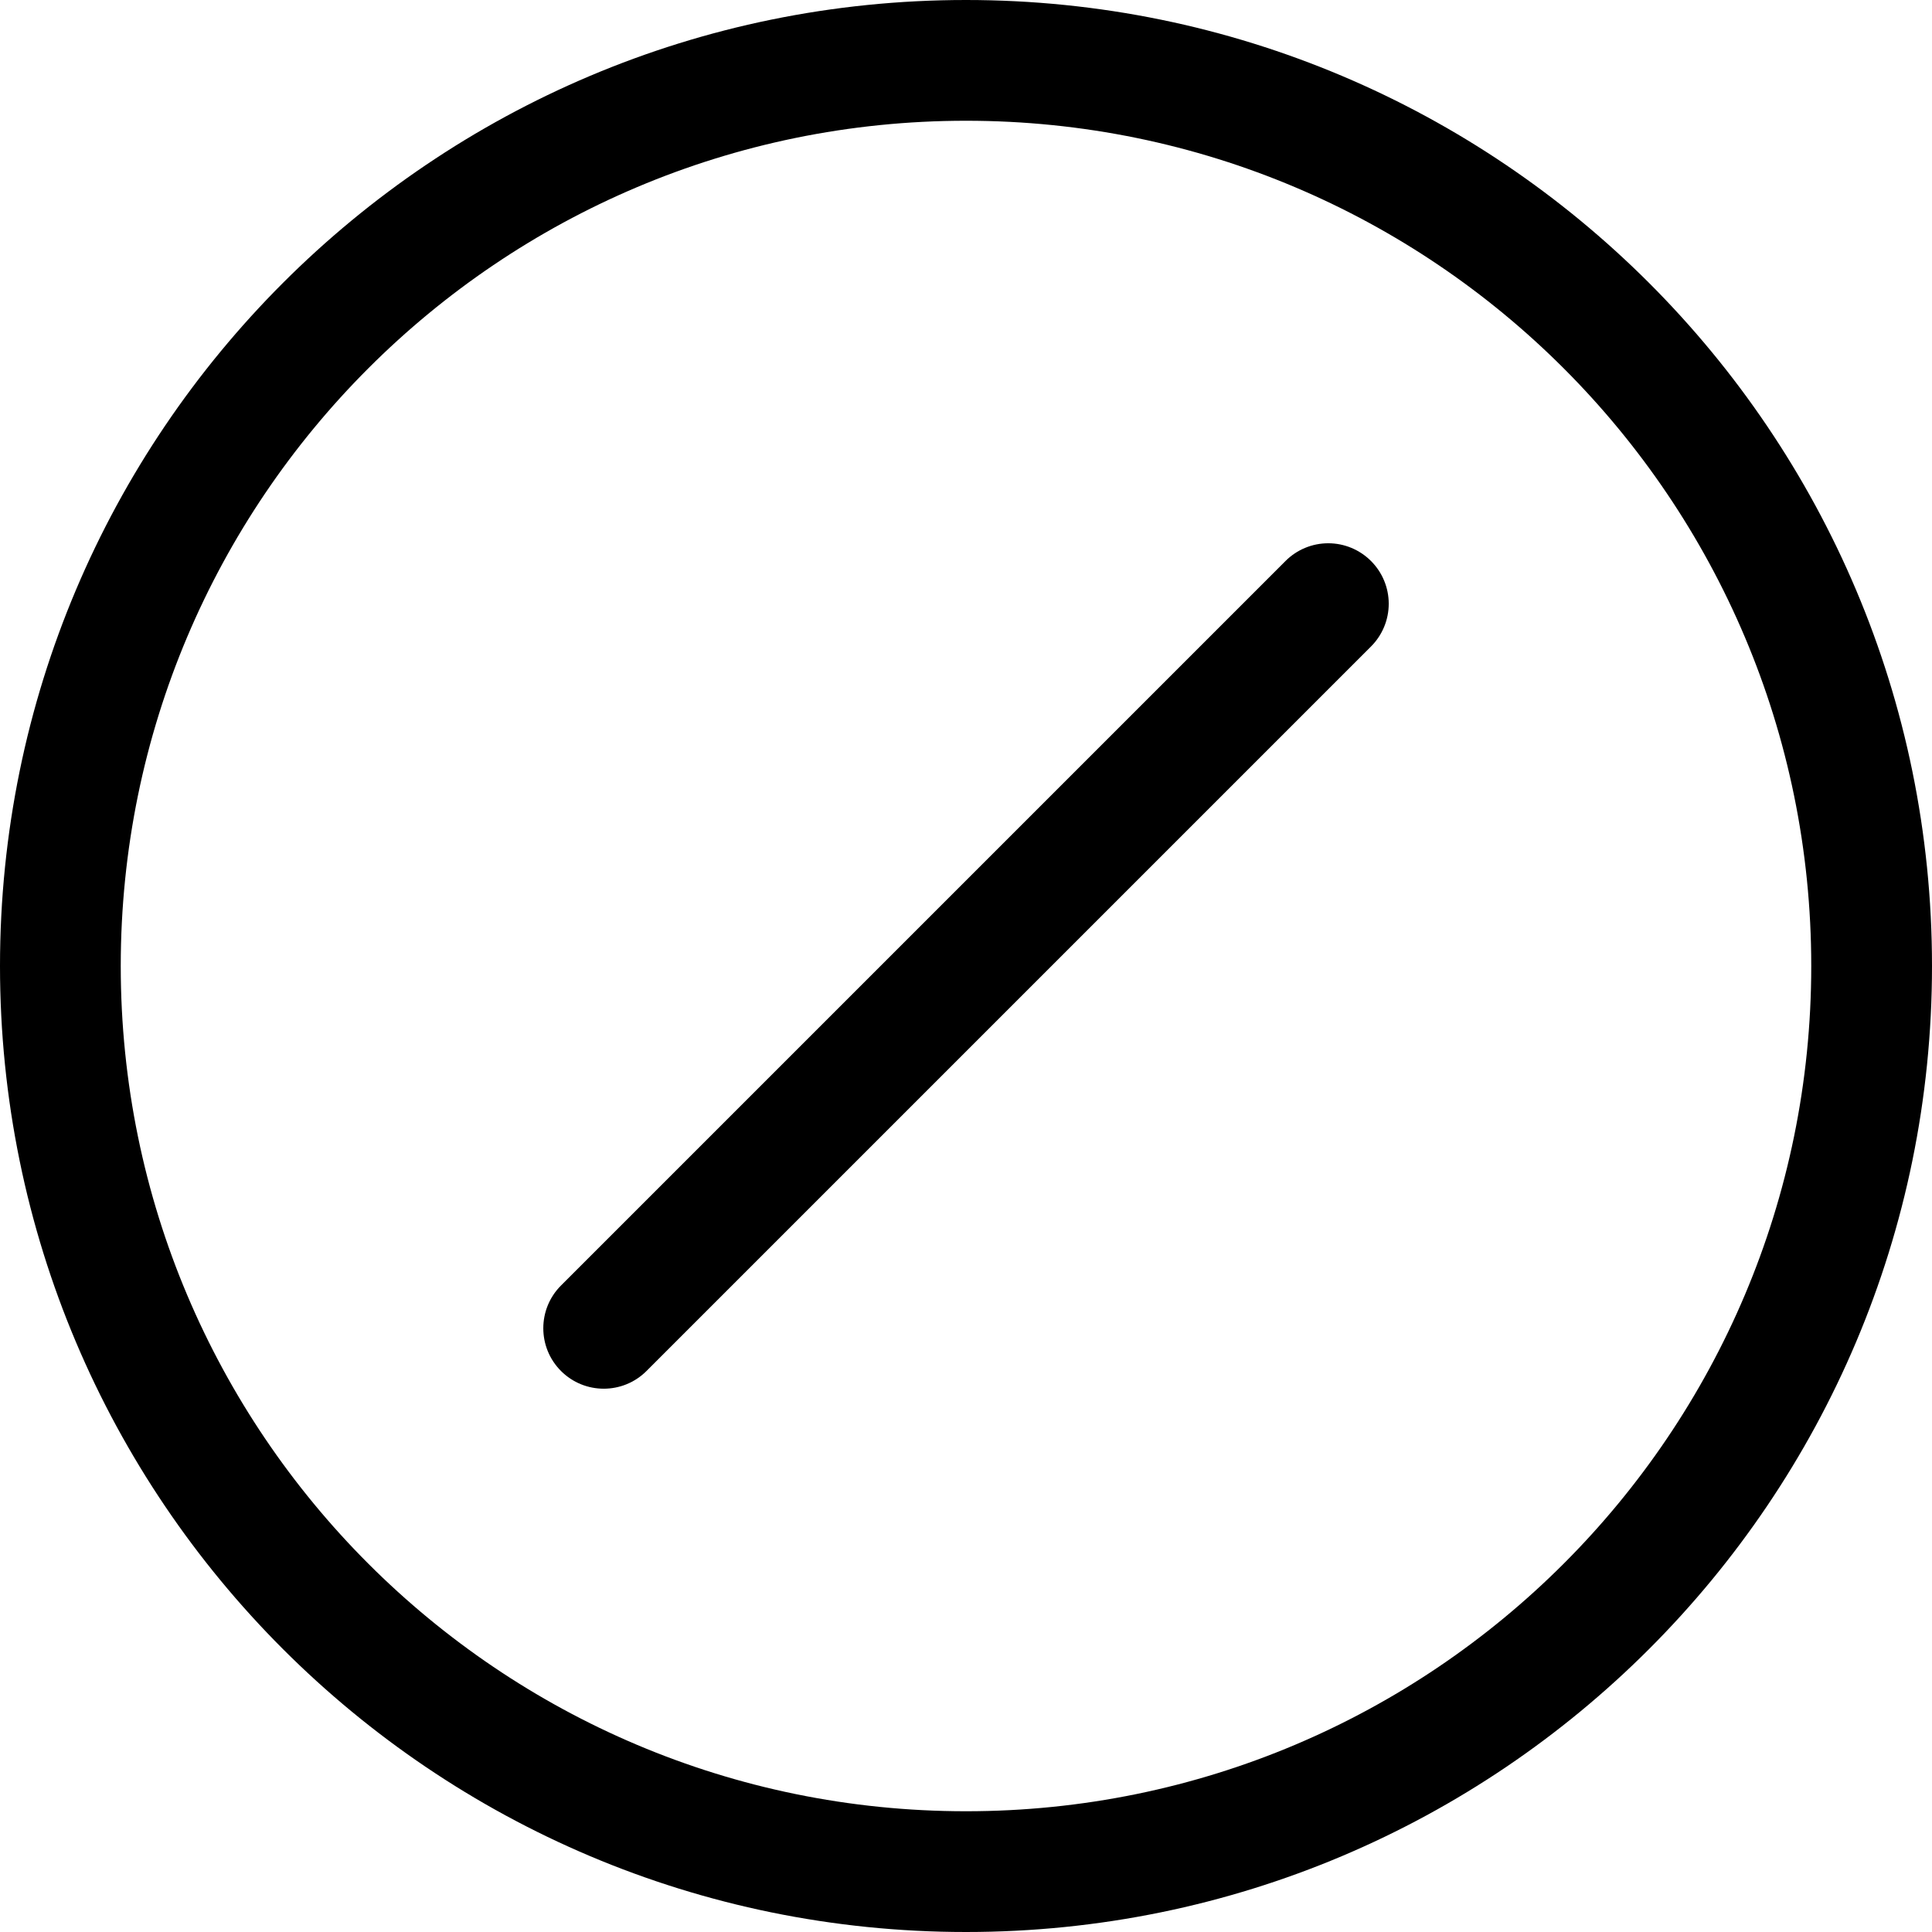
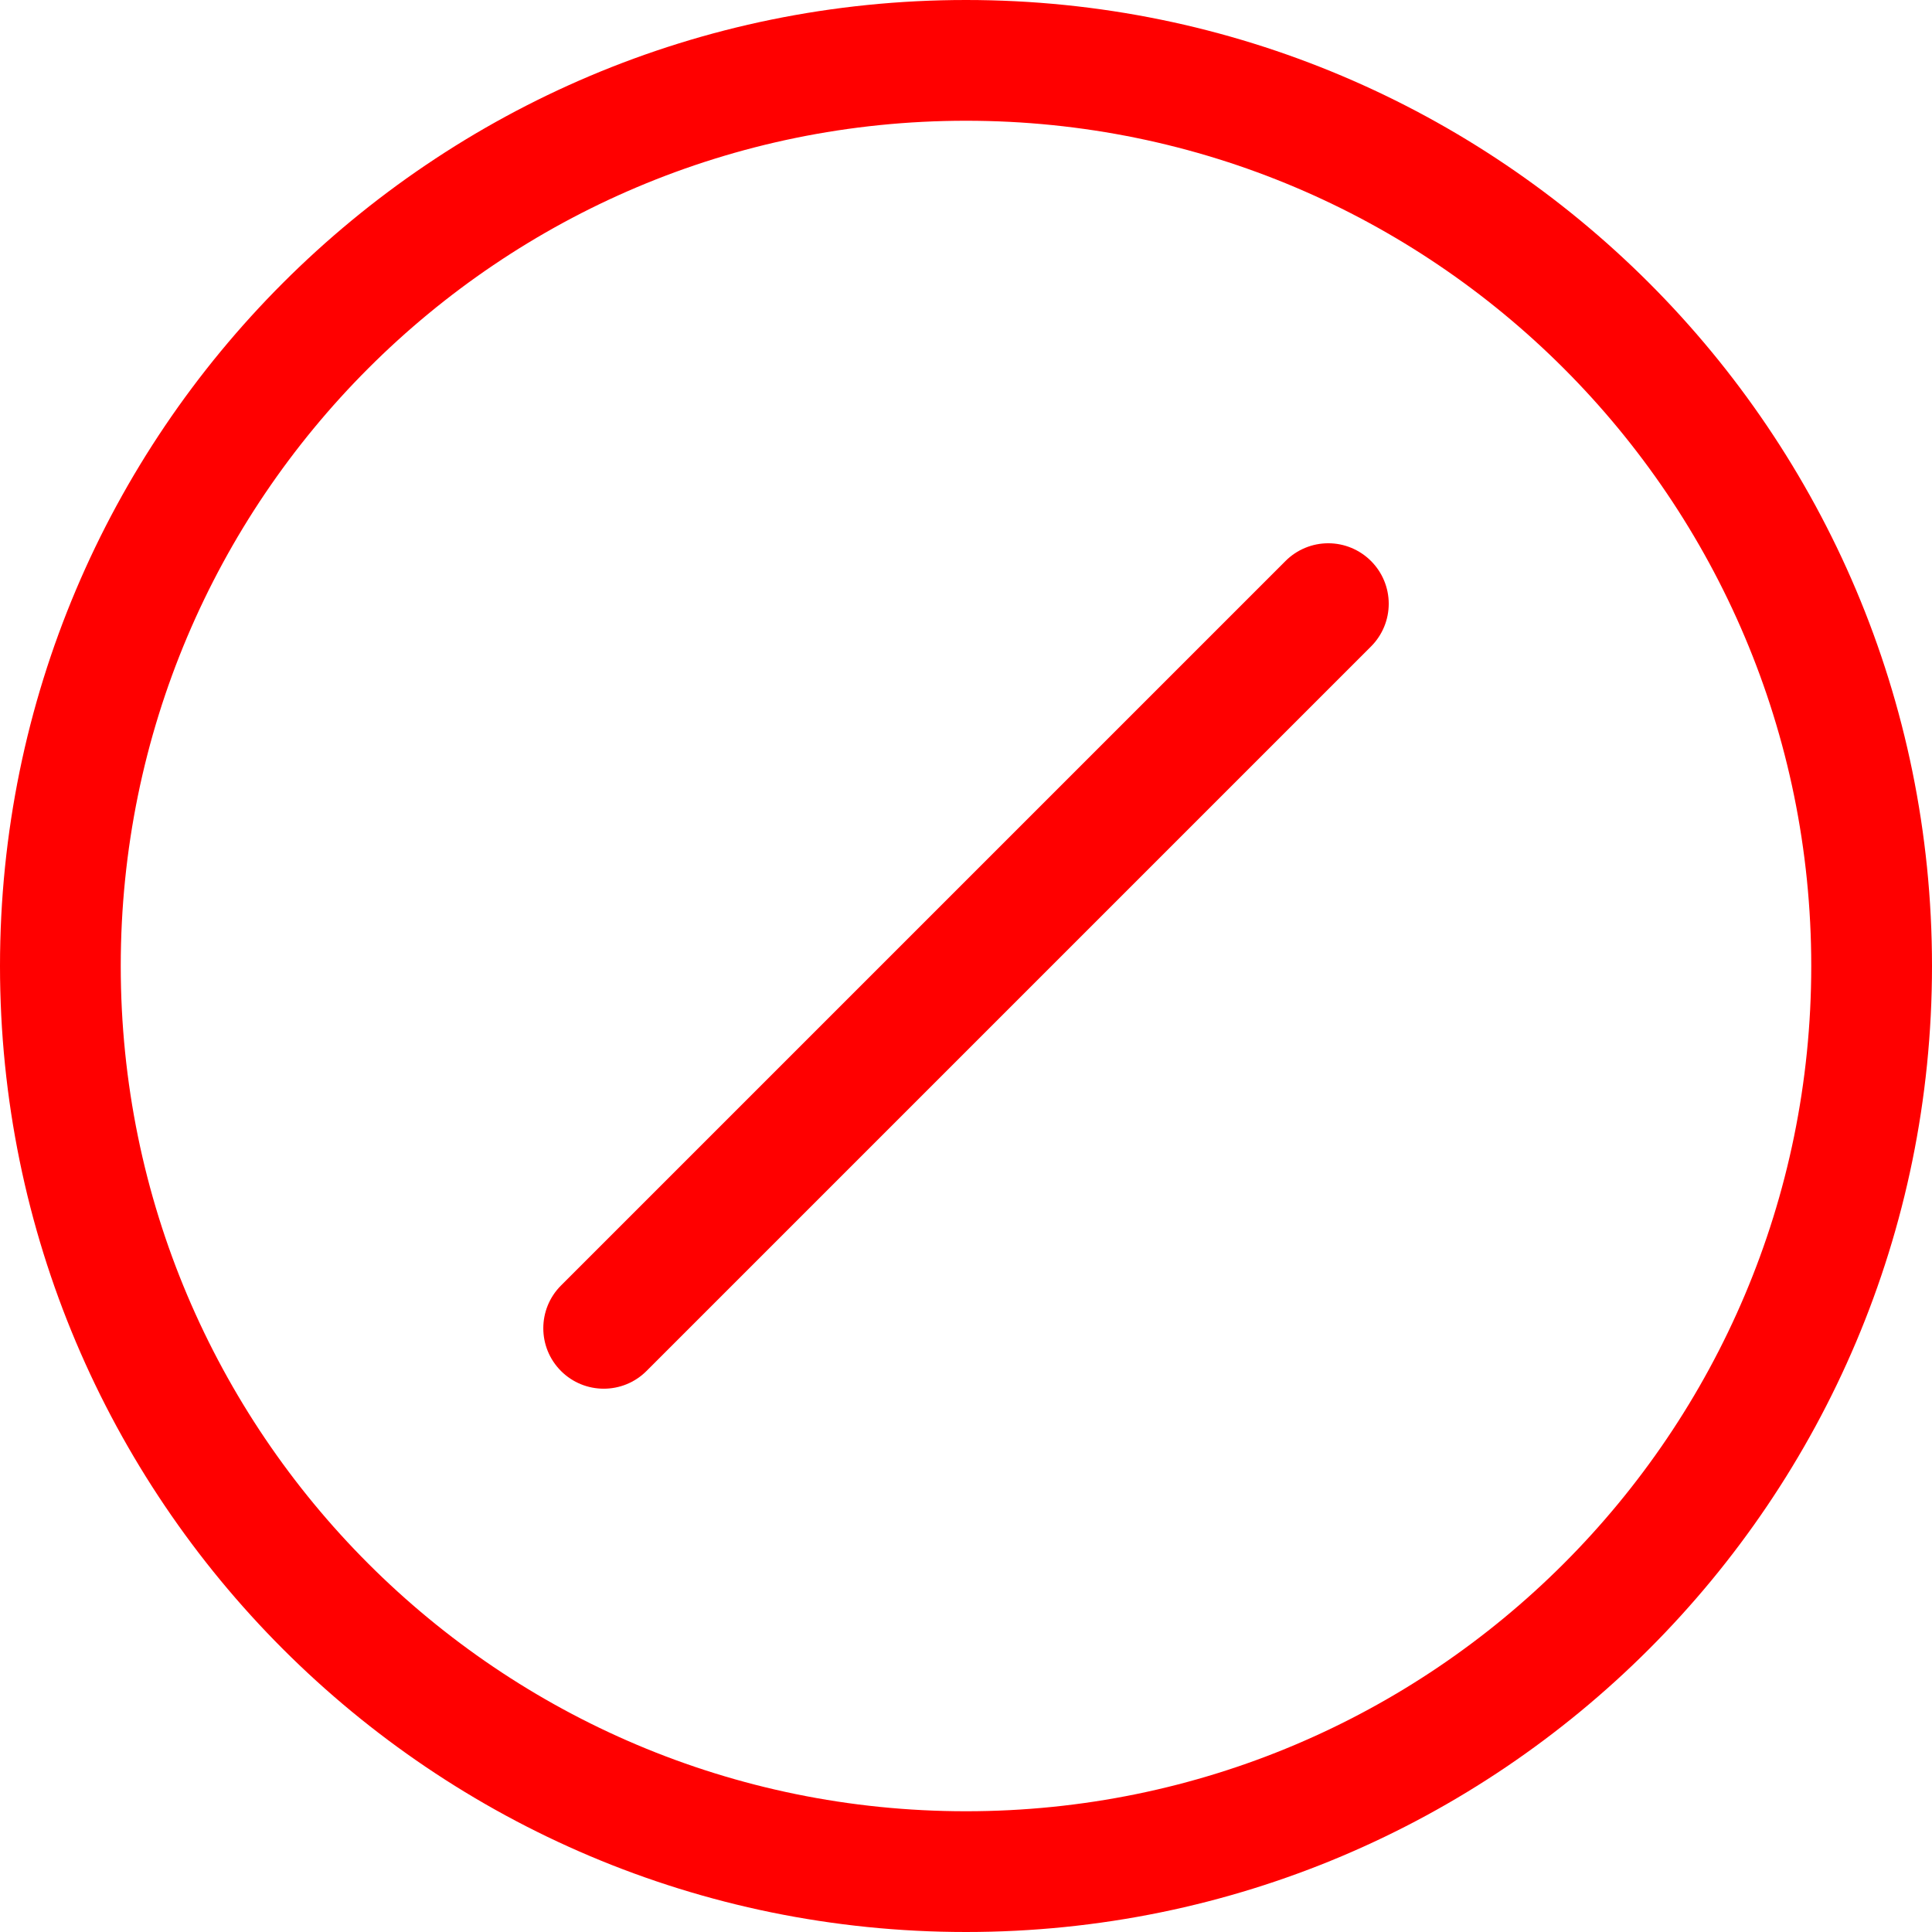
- <svg xmlns="http://www.w3.org/2000/svg" width="16" height="16" fill="currentColor" class="bi bi-slash-circle" viewBox="0 0 16 16">
+ <svg xmlns="http://www.w3.org/2000/svg" width="16" height="16" fill="#FF0000" class="bi bi-slash-circle" viewBox="0 0 16 16">
  <path d="M8 15A7 7 0 1 1 8 1a7 7 0 0 1 0 14zm0 1A8 8 0 1 0 8 0a8 8 0 0 0 0 16z" />
  <path d="M11.354 4.646a.5.5 0 0 0-.708 0l-6 6a.5.5 0 0 0 .708.708l6-6a.5.5 0 0 0 0-.708z" />
</svg>
